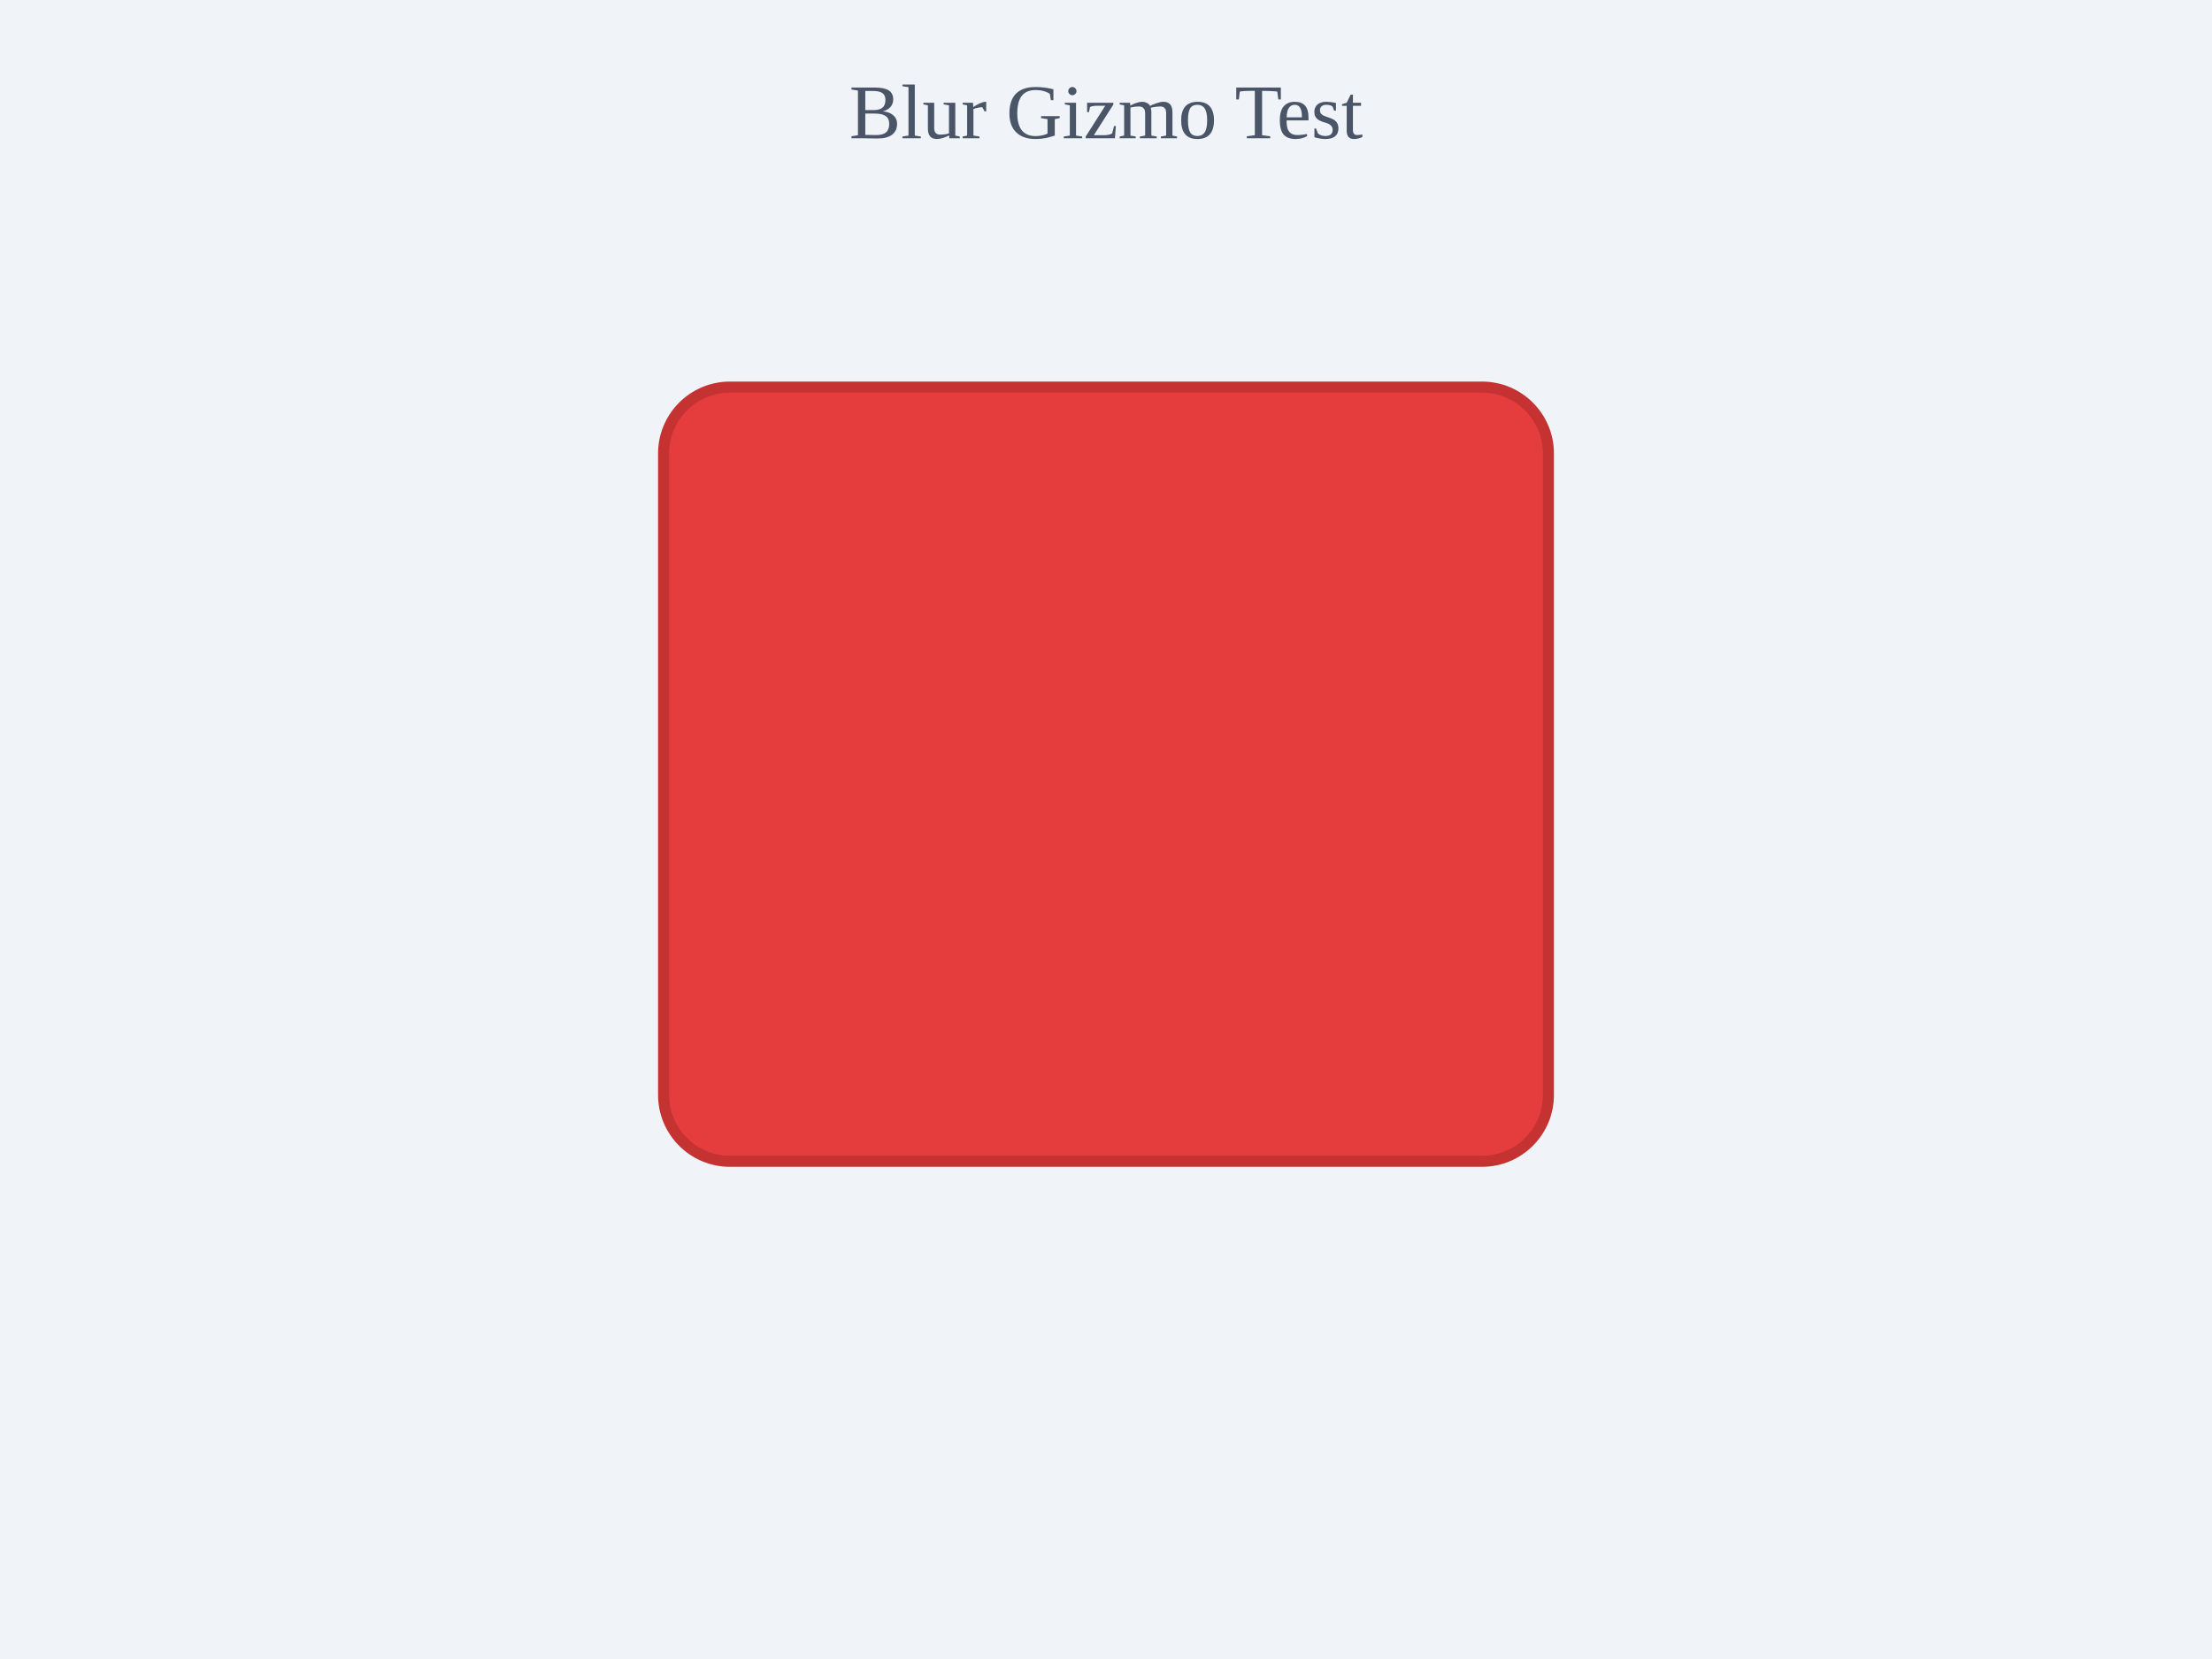
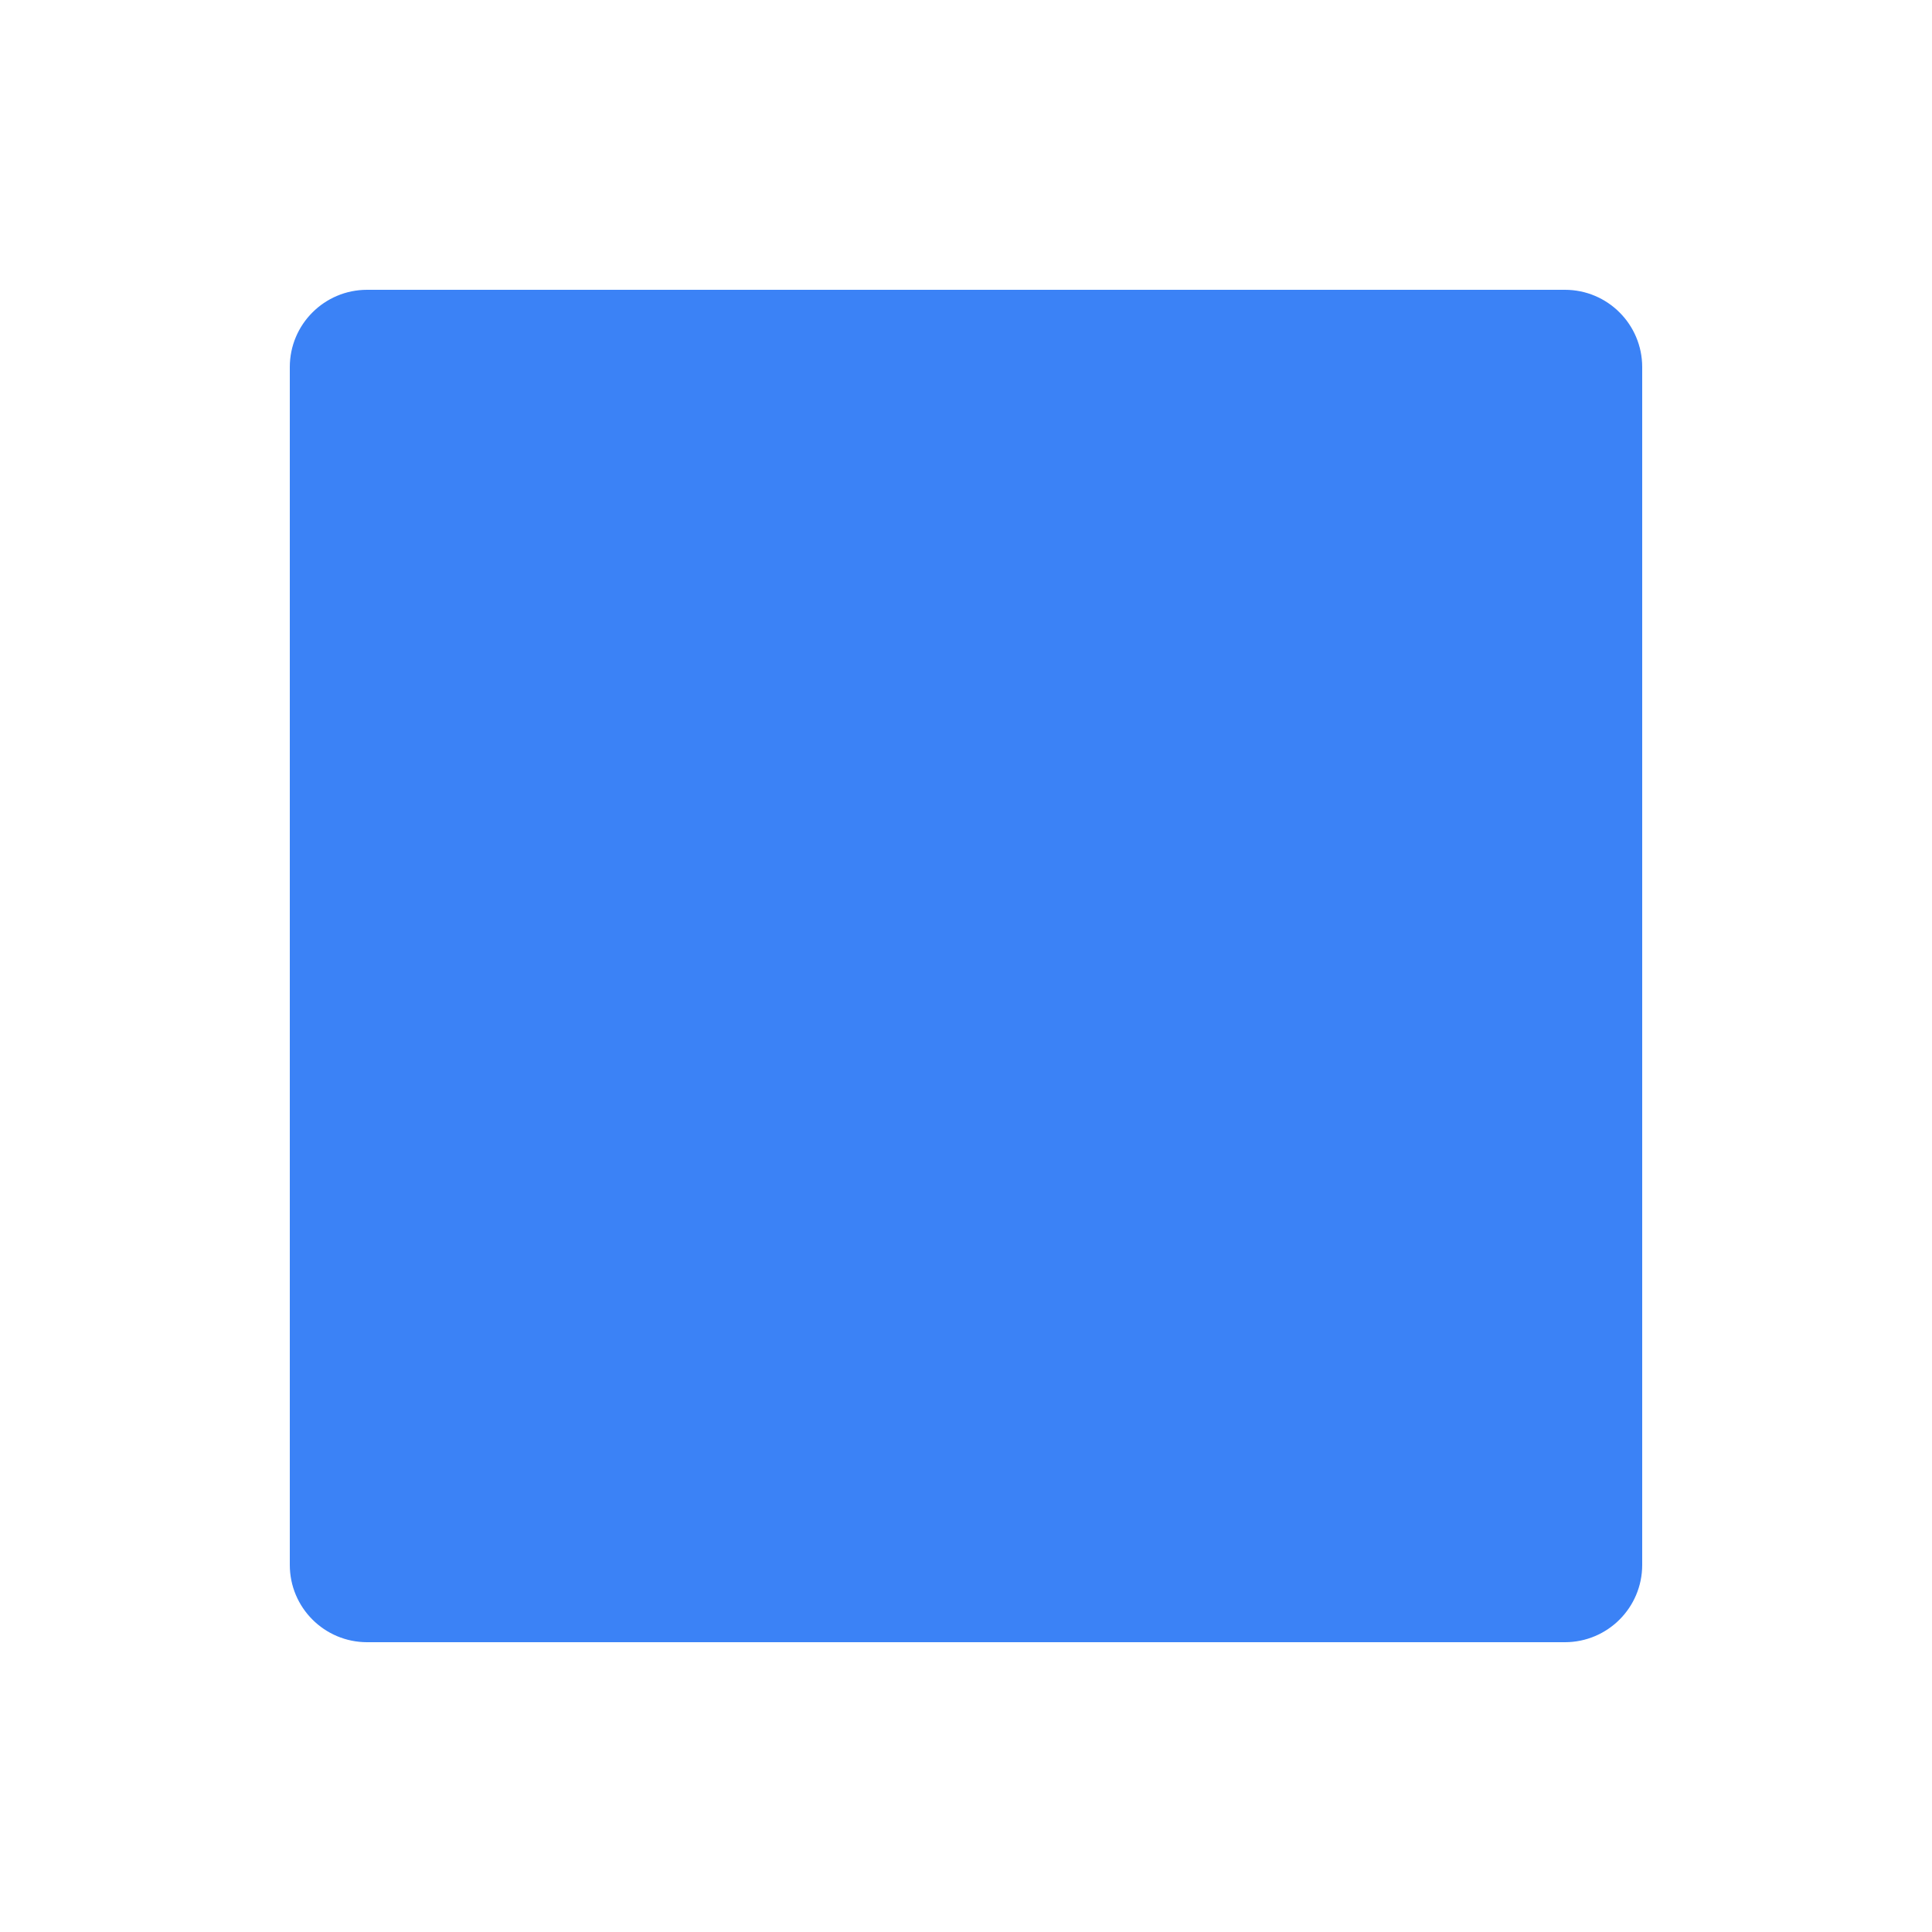
- <svg xmlns="http://www.w3.org/2000/svg" viewBox="0 0 400 300" width="400" height="300">
-   <rect width="400" height="300" fill="#f0f4f8" />
-   <text x="200" y="25" text-anchor="middle" font-size="14" fill="#4a5568">Blur Gizmo Test</text>
+ <svg xmlns="http://www.w3.org/2000/svg" viewBox="0 0 200 200" width="200" height="200">
  <defs>
-     <filter id="blur-filter" x="-50%" y="-50%" width="200%" height="200%">
-       <feGaussianBlur in="SourceGraphic" stdDeviation="0">
-         <animate attributeName="stdDeviation" from="0" to="10" dur="2s" repeatCount="indefinite" fill="freeze" />
+     <filter id="blur1">
+       <feGaussianBlur stdDeviation="0">
+         <animate attributeName="stdDeviation" from="0" to="10" dur="3s" repeatCount="indefinite" fill="freeze" />
      </feGaussianBlur>
    </filter>
  </defs>
-   <rect x="120" y="70" width="160" height="140" rx="12" fill="#e53e3e" stroke="#c53030" stroke-width="2" filter="url(#blur-filter)" />
+   <rect x="30" y="30" width="140" height="140" fill="#3B82F6" rx="8" filter="url(#blur1)" />
</svg>
